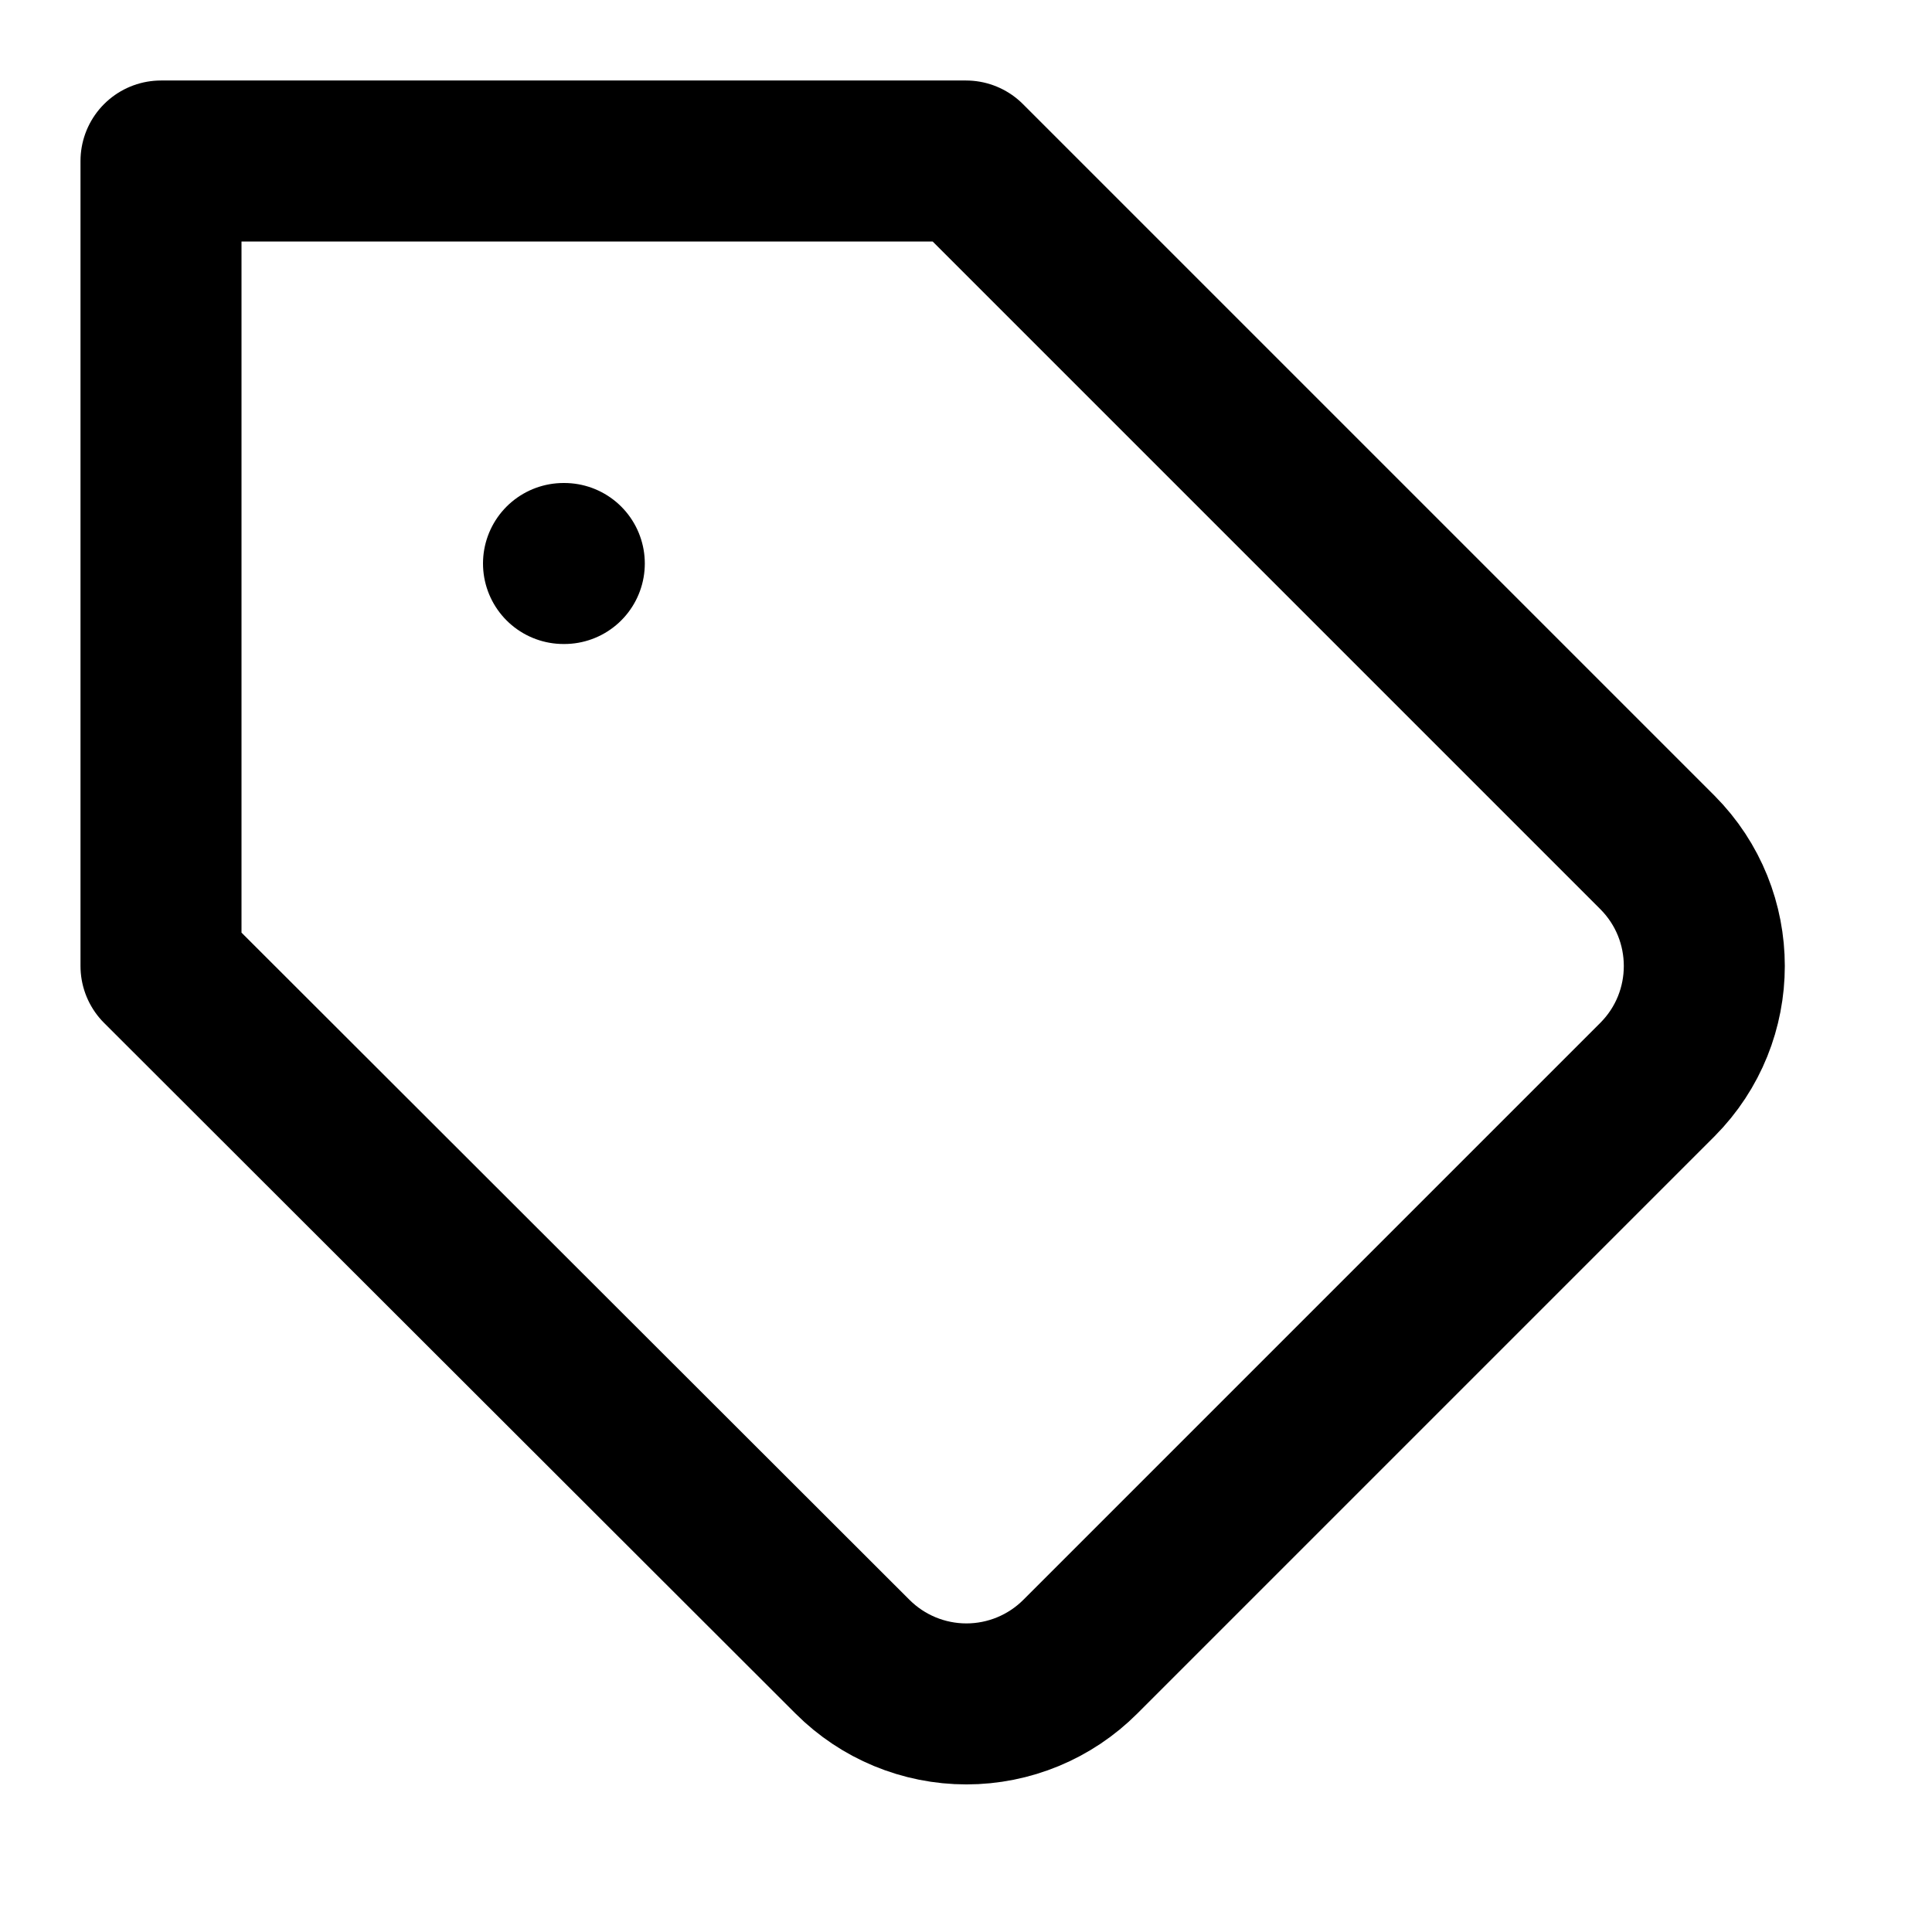
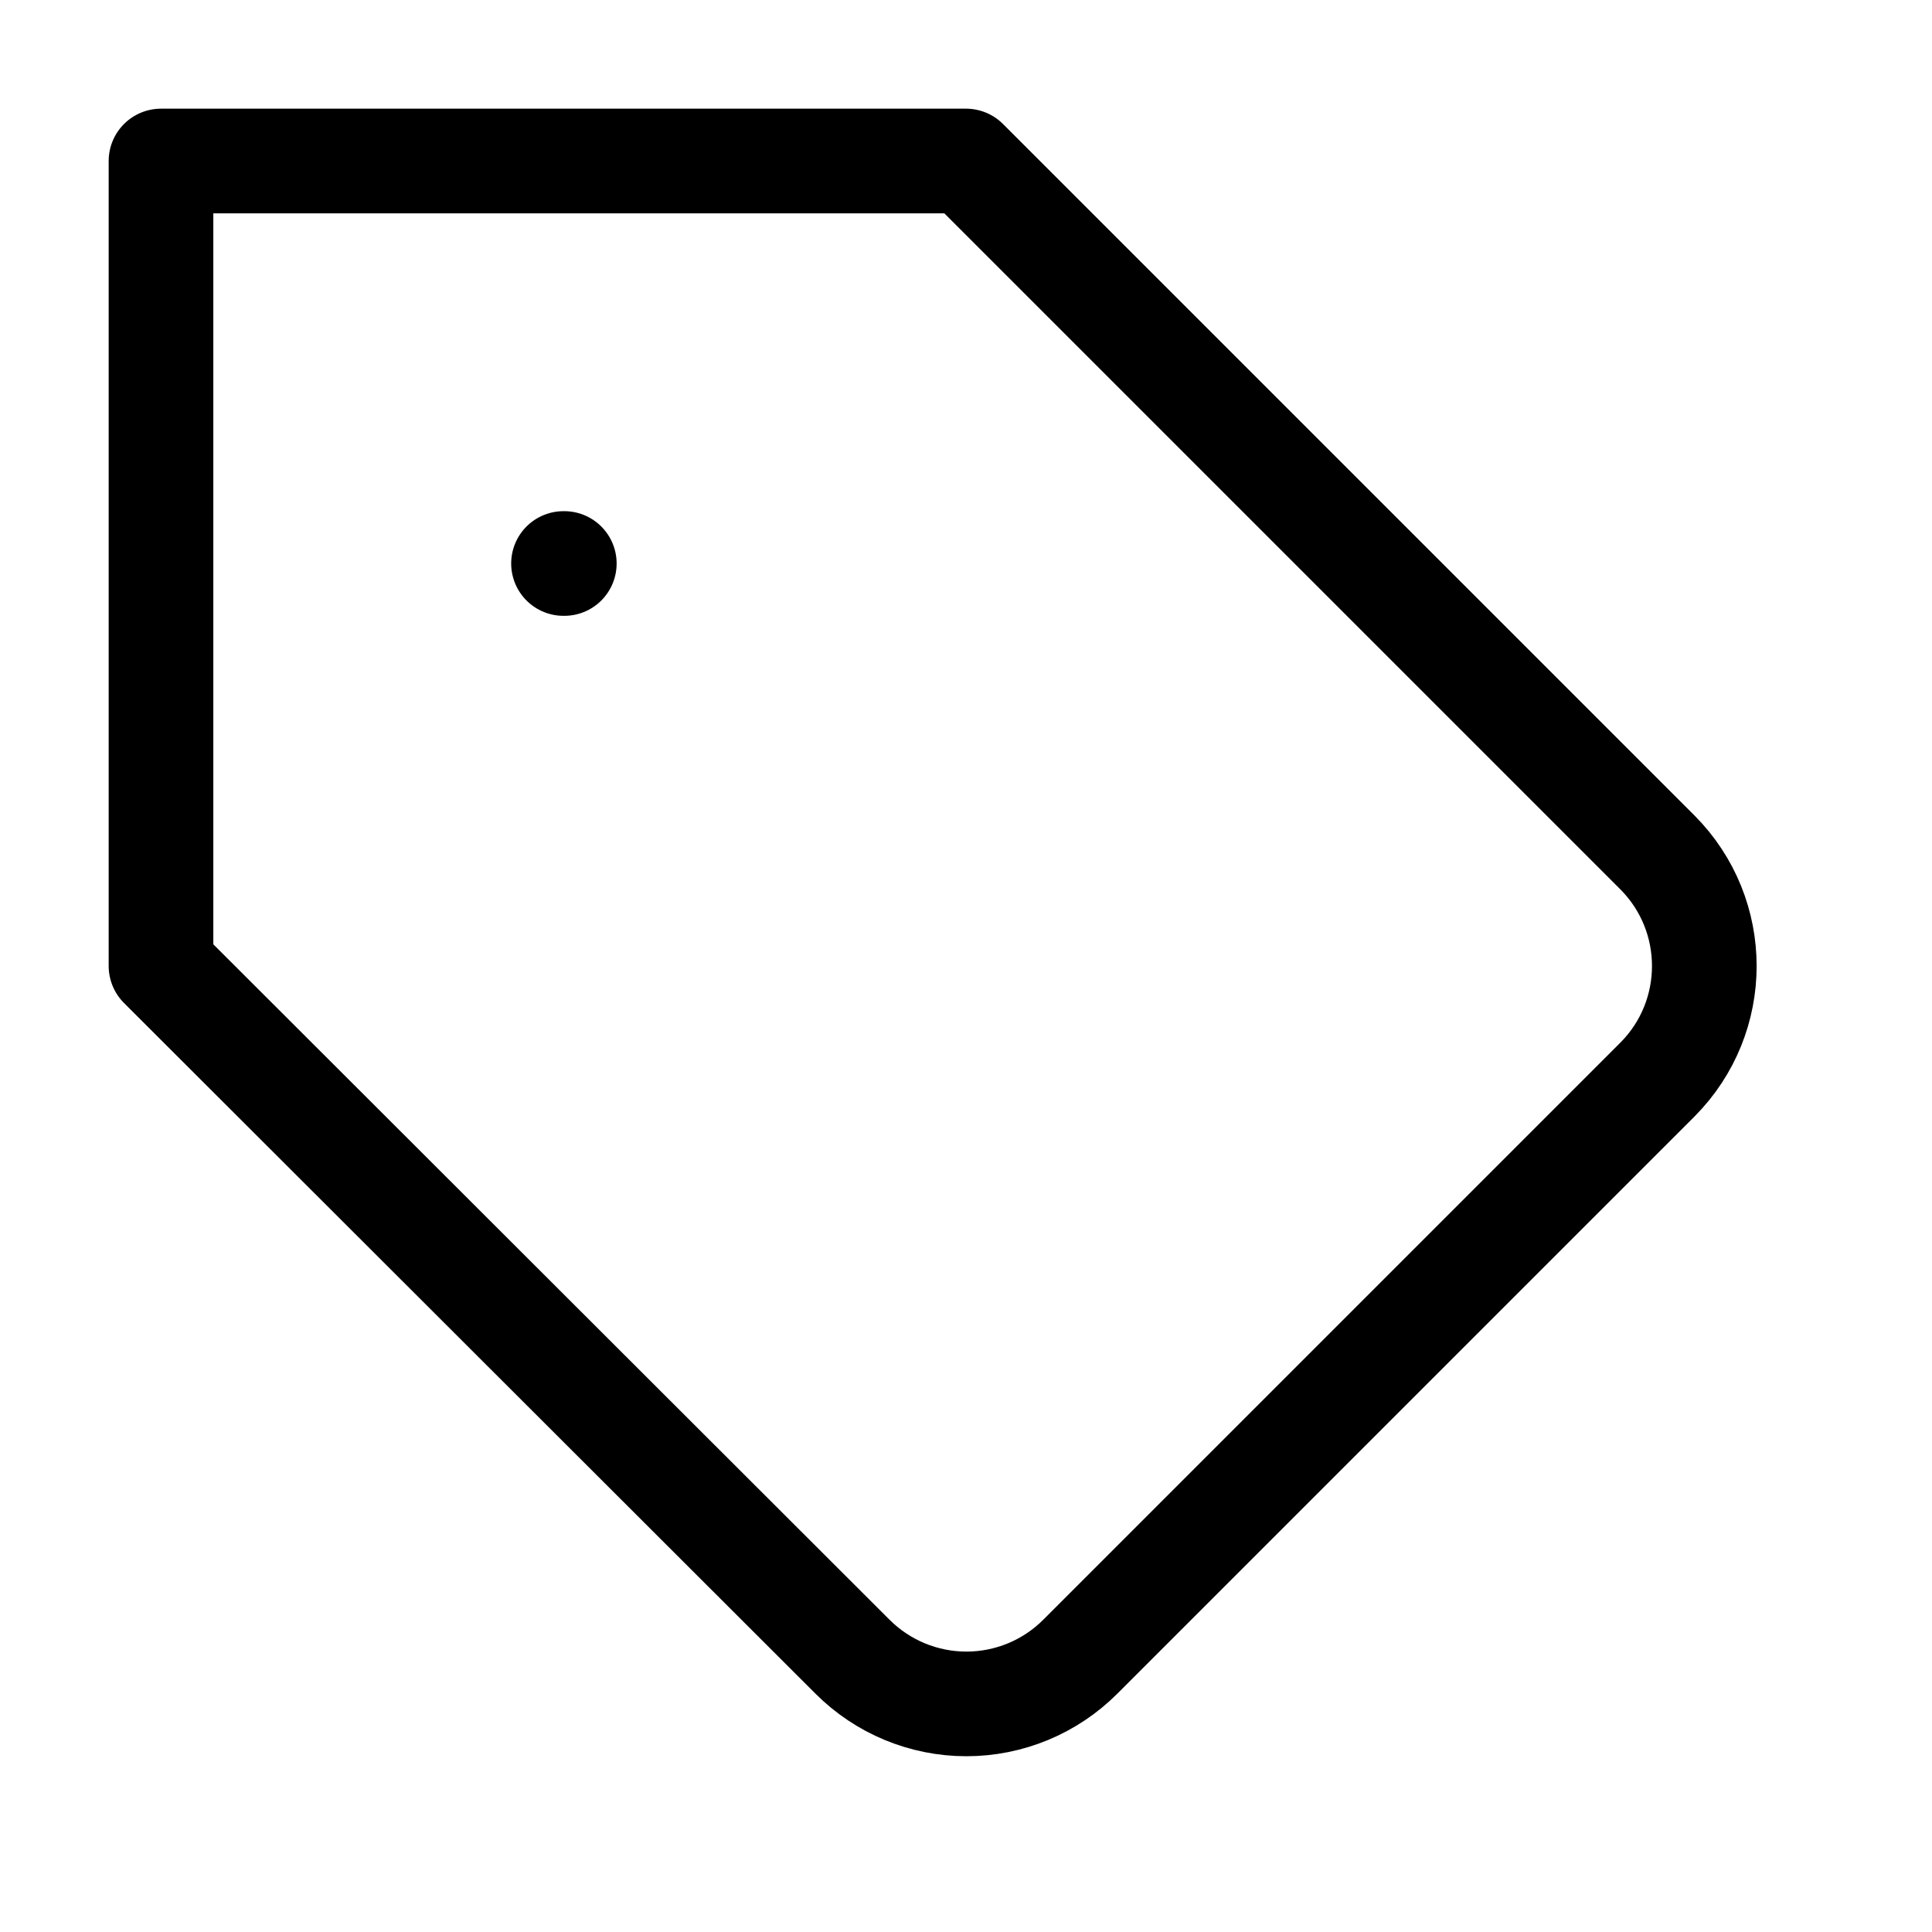
- <svg xmlns="http://www.w3.org/2000/svg" width="24" height="24" viewBox="0 0 24 24" fill="none" stroke="currentColor" stroke-width="2" stroke-linecap="round" stroke-linejoin="round" class="feather feather-tag">
+ <svg xmlns="http://www.w3.org/2000/svg" width="24" height="24" viewBox="0 0 24 24" fill="none" stroke="currentColor" stroke-width="1.3" stroke-linecap="round" stroke-linejoin="round" class="feather feather-tag">
  <path d="M20.59 13.41l-7.17 7.17a2 2 0 0 1-2.83 0L2 12V2h10l8.59 8.59a2 2 0 0 1 0 2.82z" />
  <line x1="7" y1="7" x2="7.01" y2="7" />
</svg>
